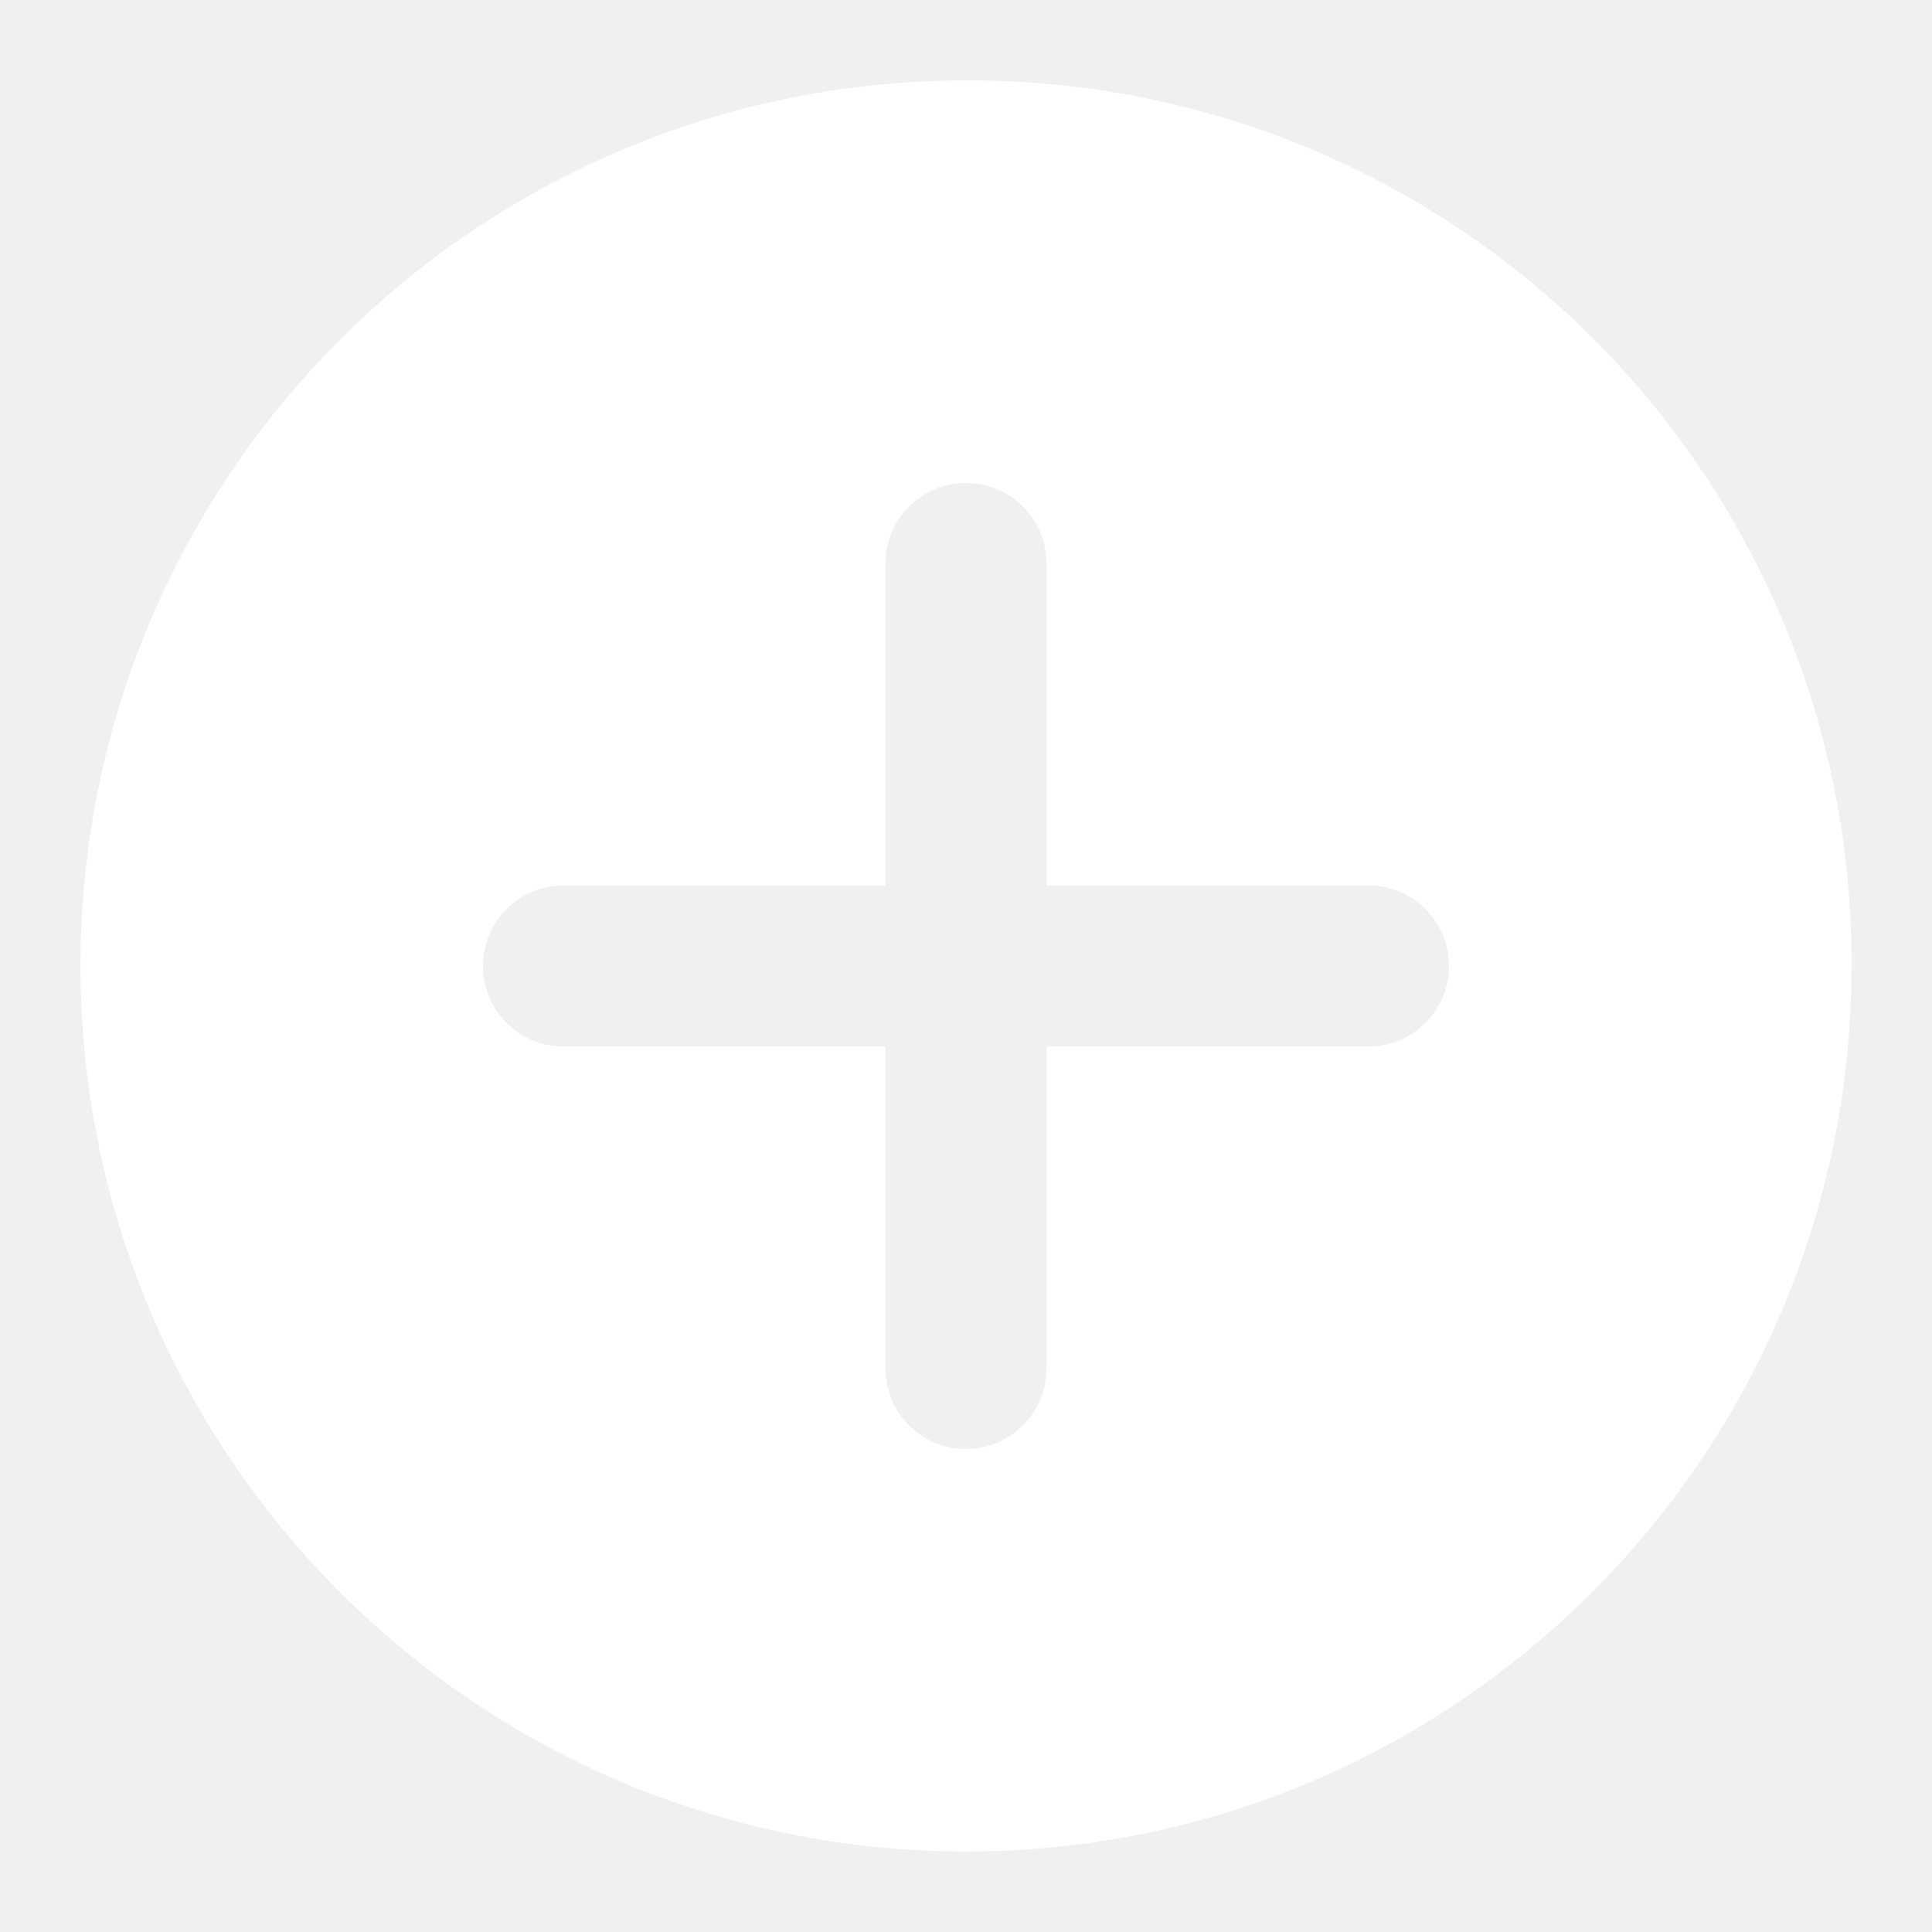
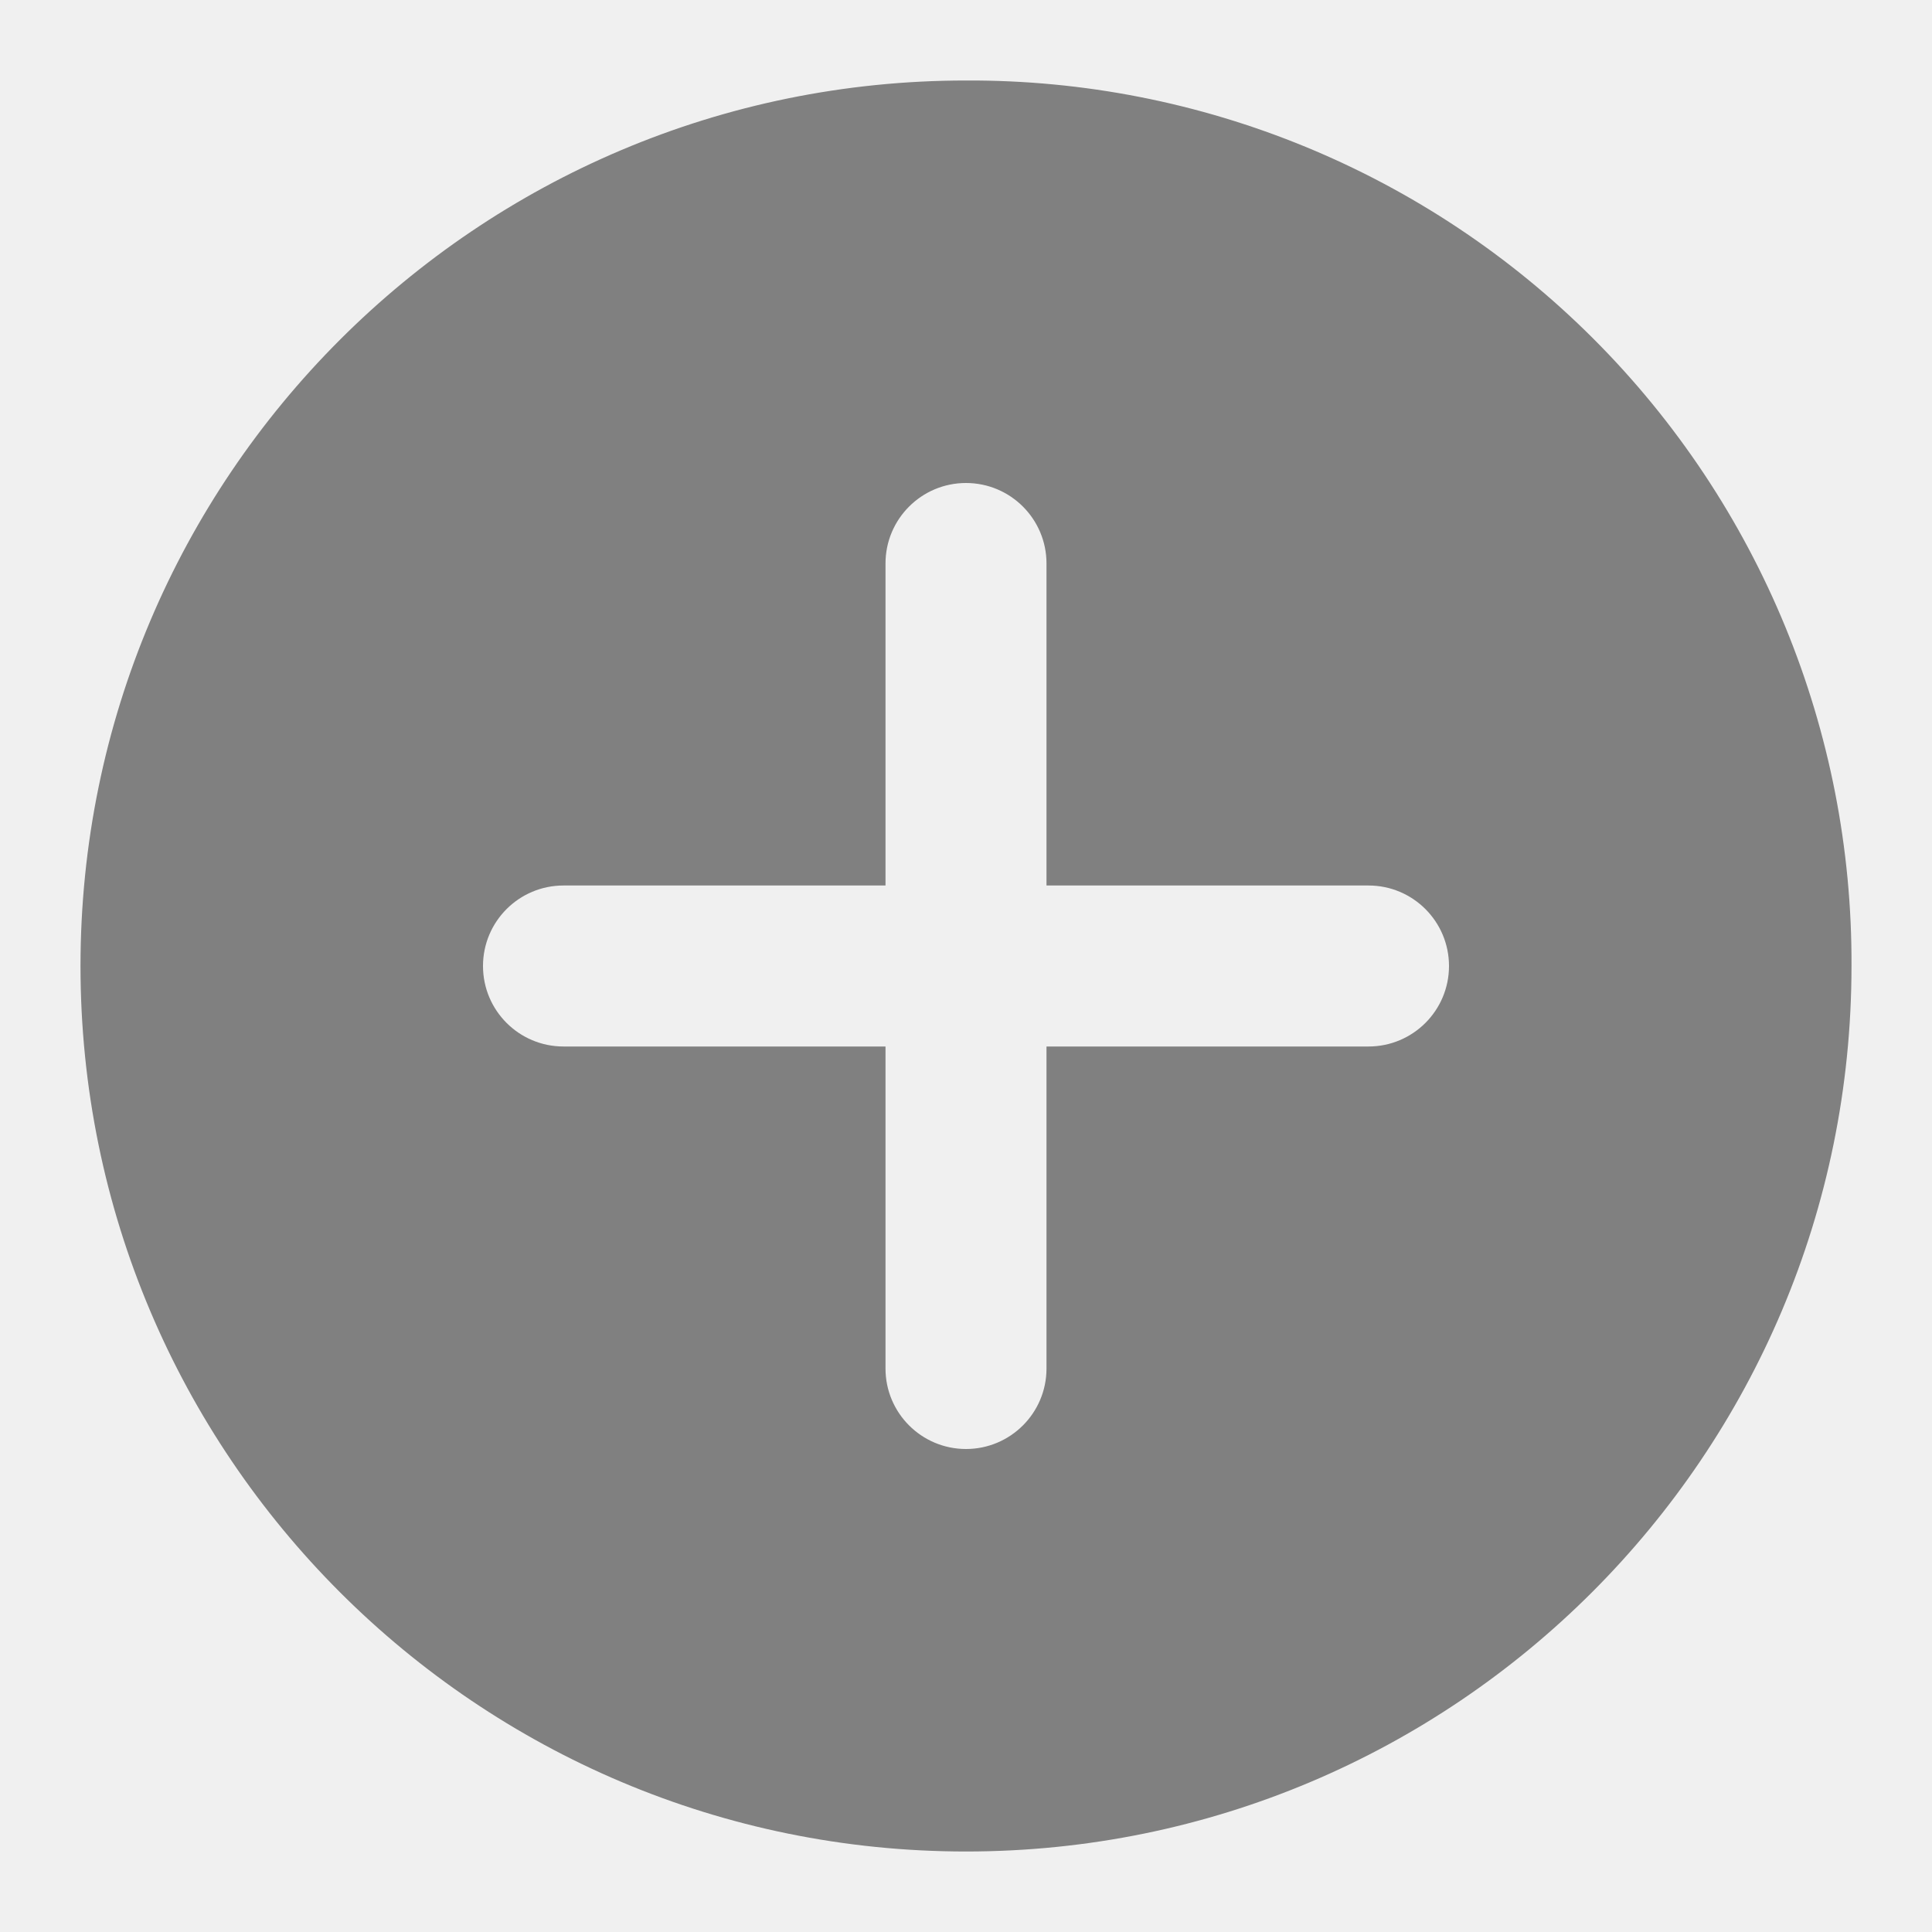
- <svg xmlns="http://www.w3.org/2000/svg" fill="#ffffff" width="800px" height="800px" viewBox="0 0 48 48">
+ <svg xmlns="http://www.w3.org/2000/svg" fill="#808080" width="800px" height="800px" viewBox="0 0 48 48">
  <g id="Layer_2" data-name="Layer 2">
    <g id="invisible_box" data-name="invisible box">
      <rect width="48" height="48" fill="none" />
      <rect width="48" height="48" fill="none" />
      <rect width="48" height="48" fill="none" />
    </g>
    <g id="icons_Q2" data-name="icons Q2">
      <path d="M24,2A22,22,0,1,0,46,24,21.9,21.9,0,0,0,24,2ZM34,26H26v8a2,2,0,0,1-4,0V26H14a2,2,0,0,1,0-4h8V14a2,2,0,0,1,4,0v8h8a2,2,0,0,1,0,4Z" />
    </g>
  </g>
</svg>
